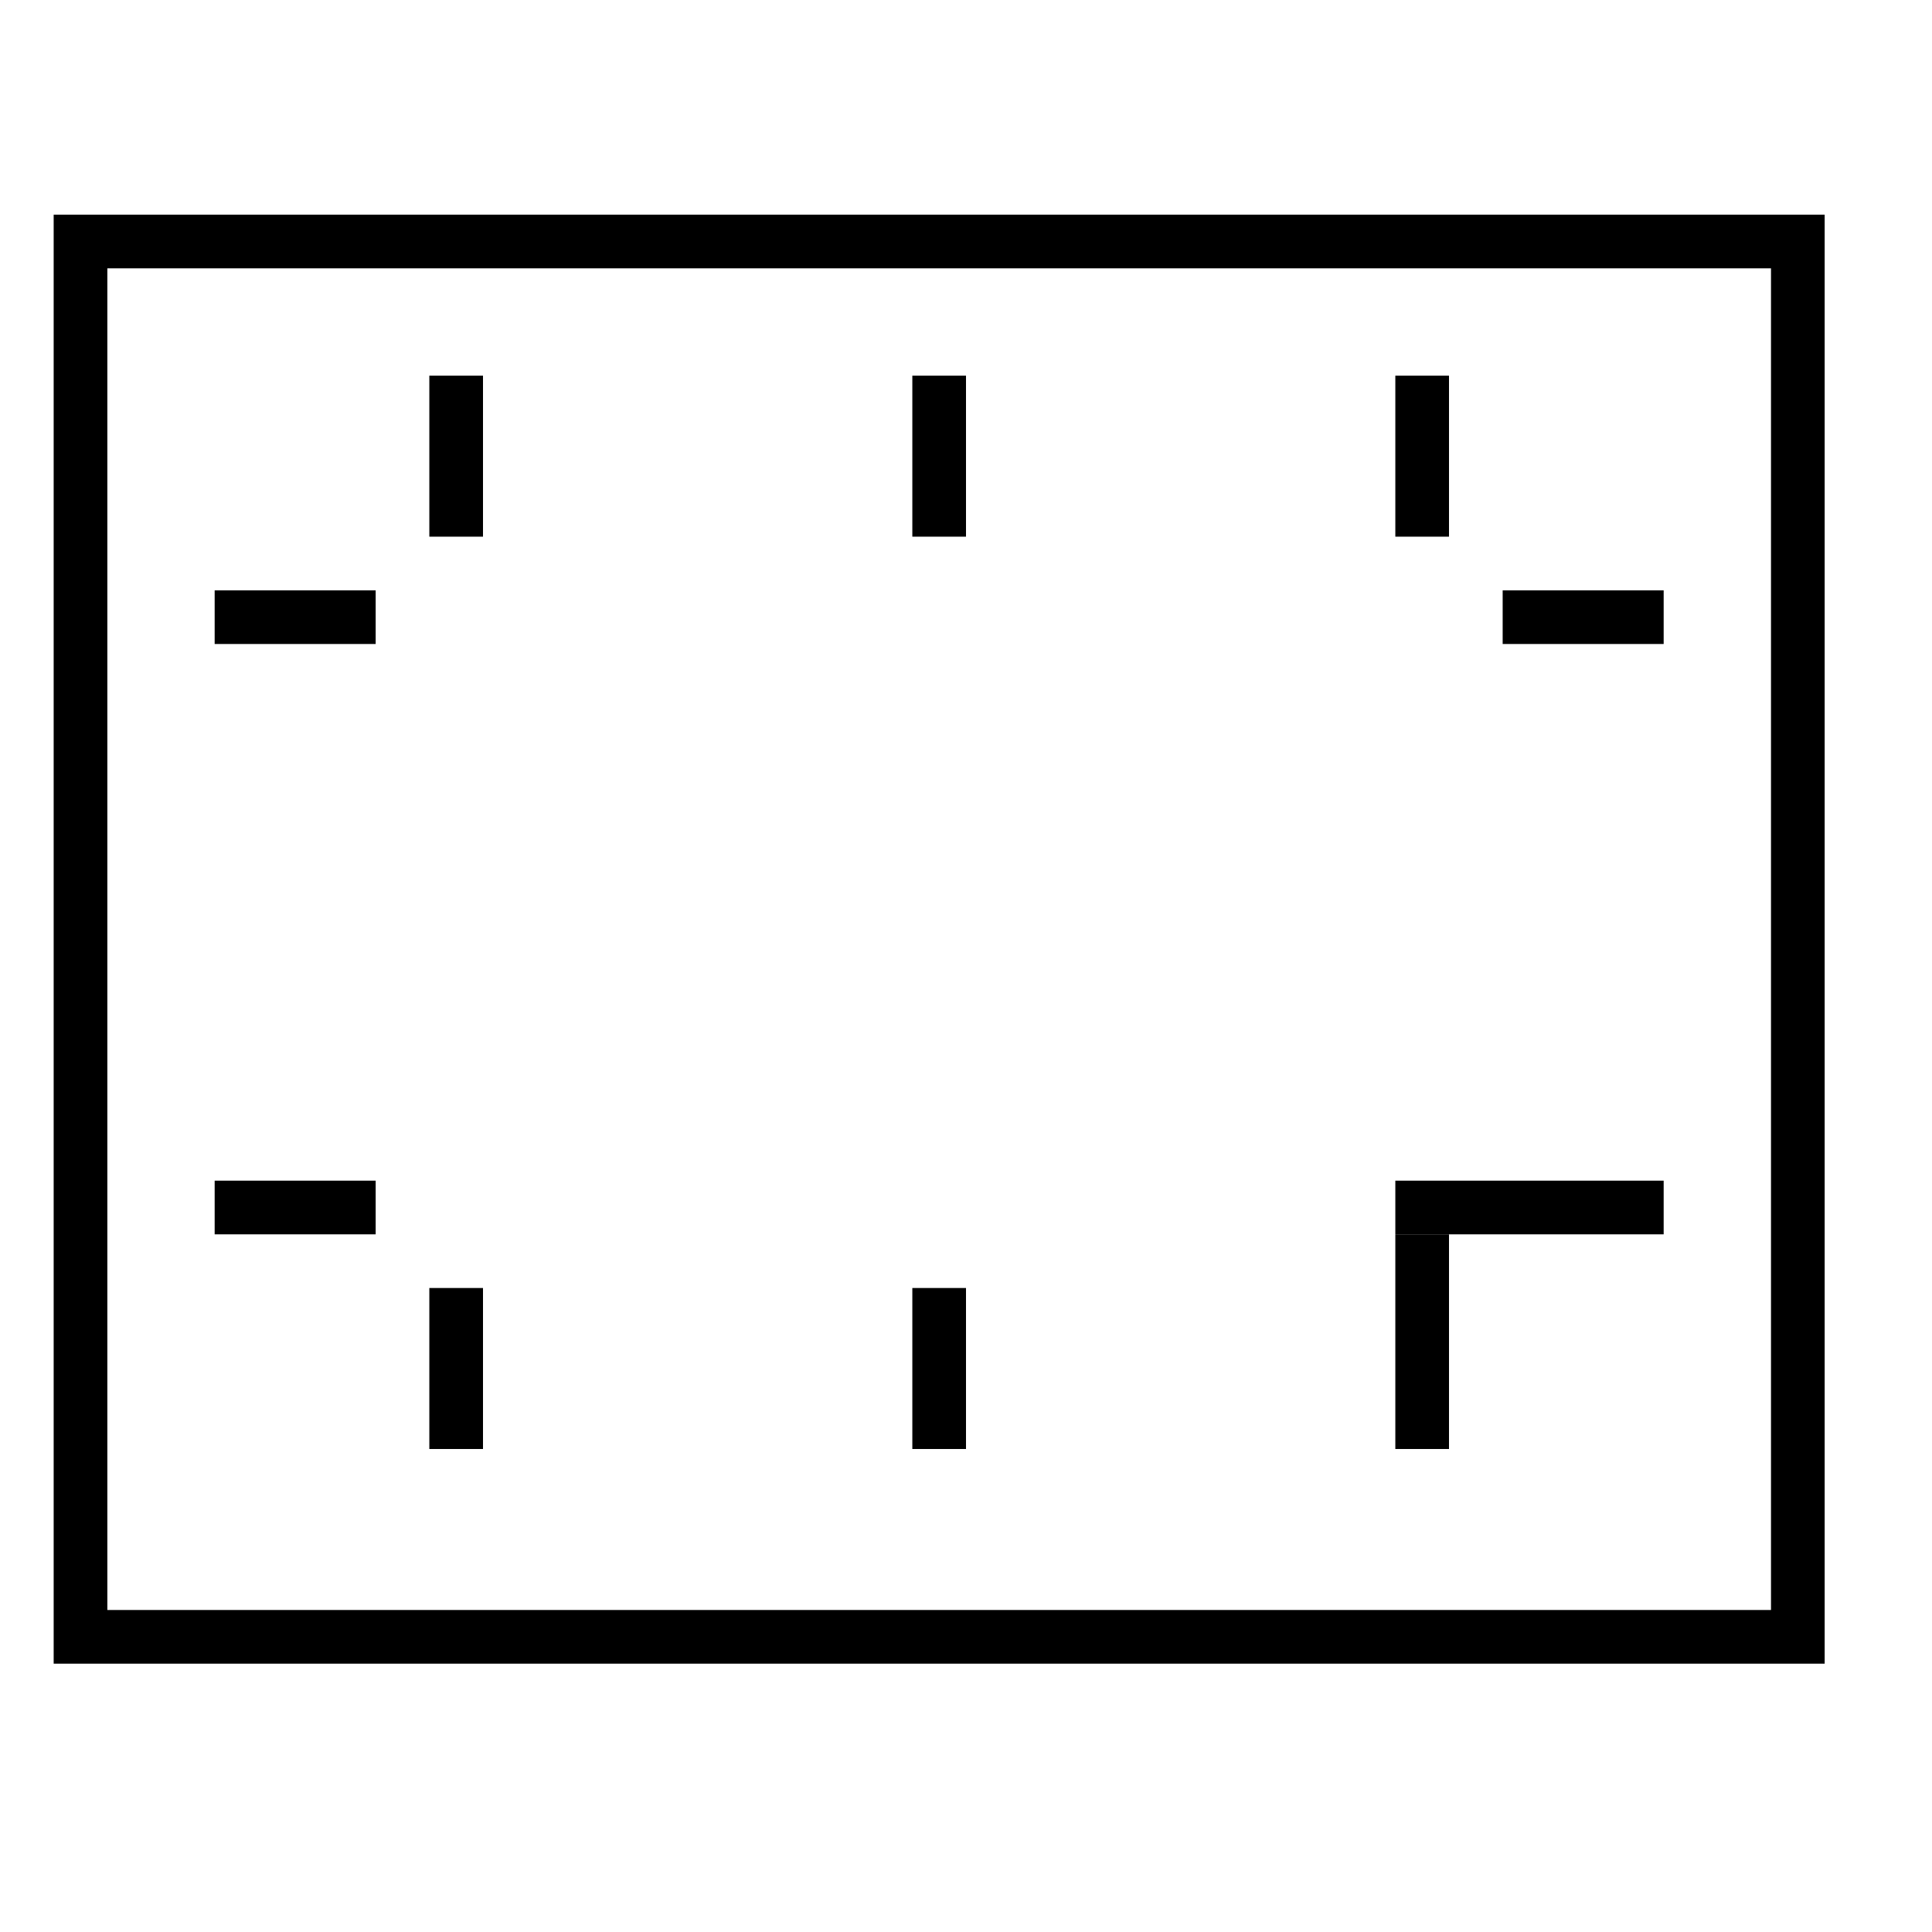
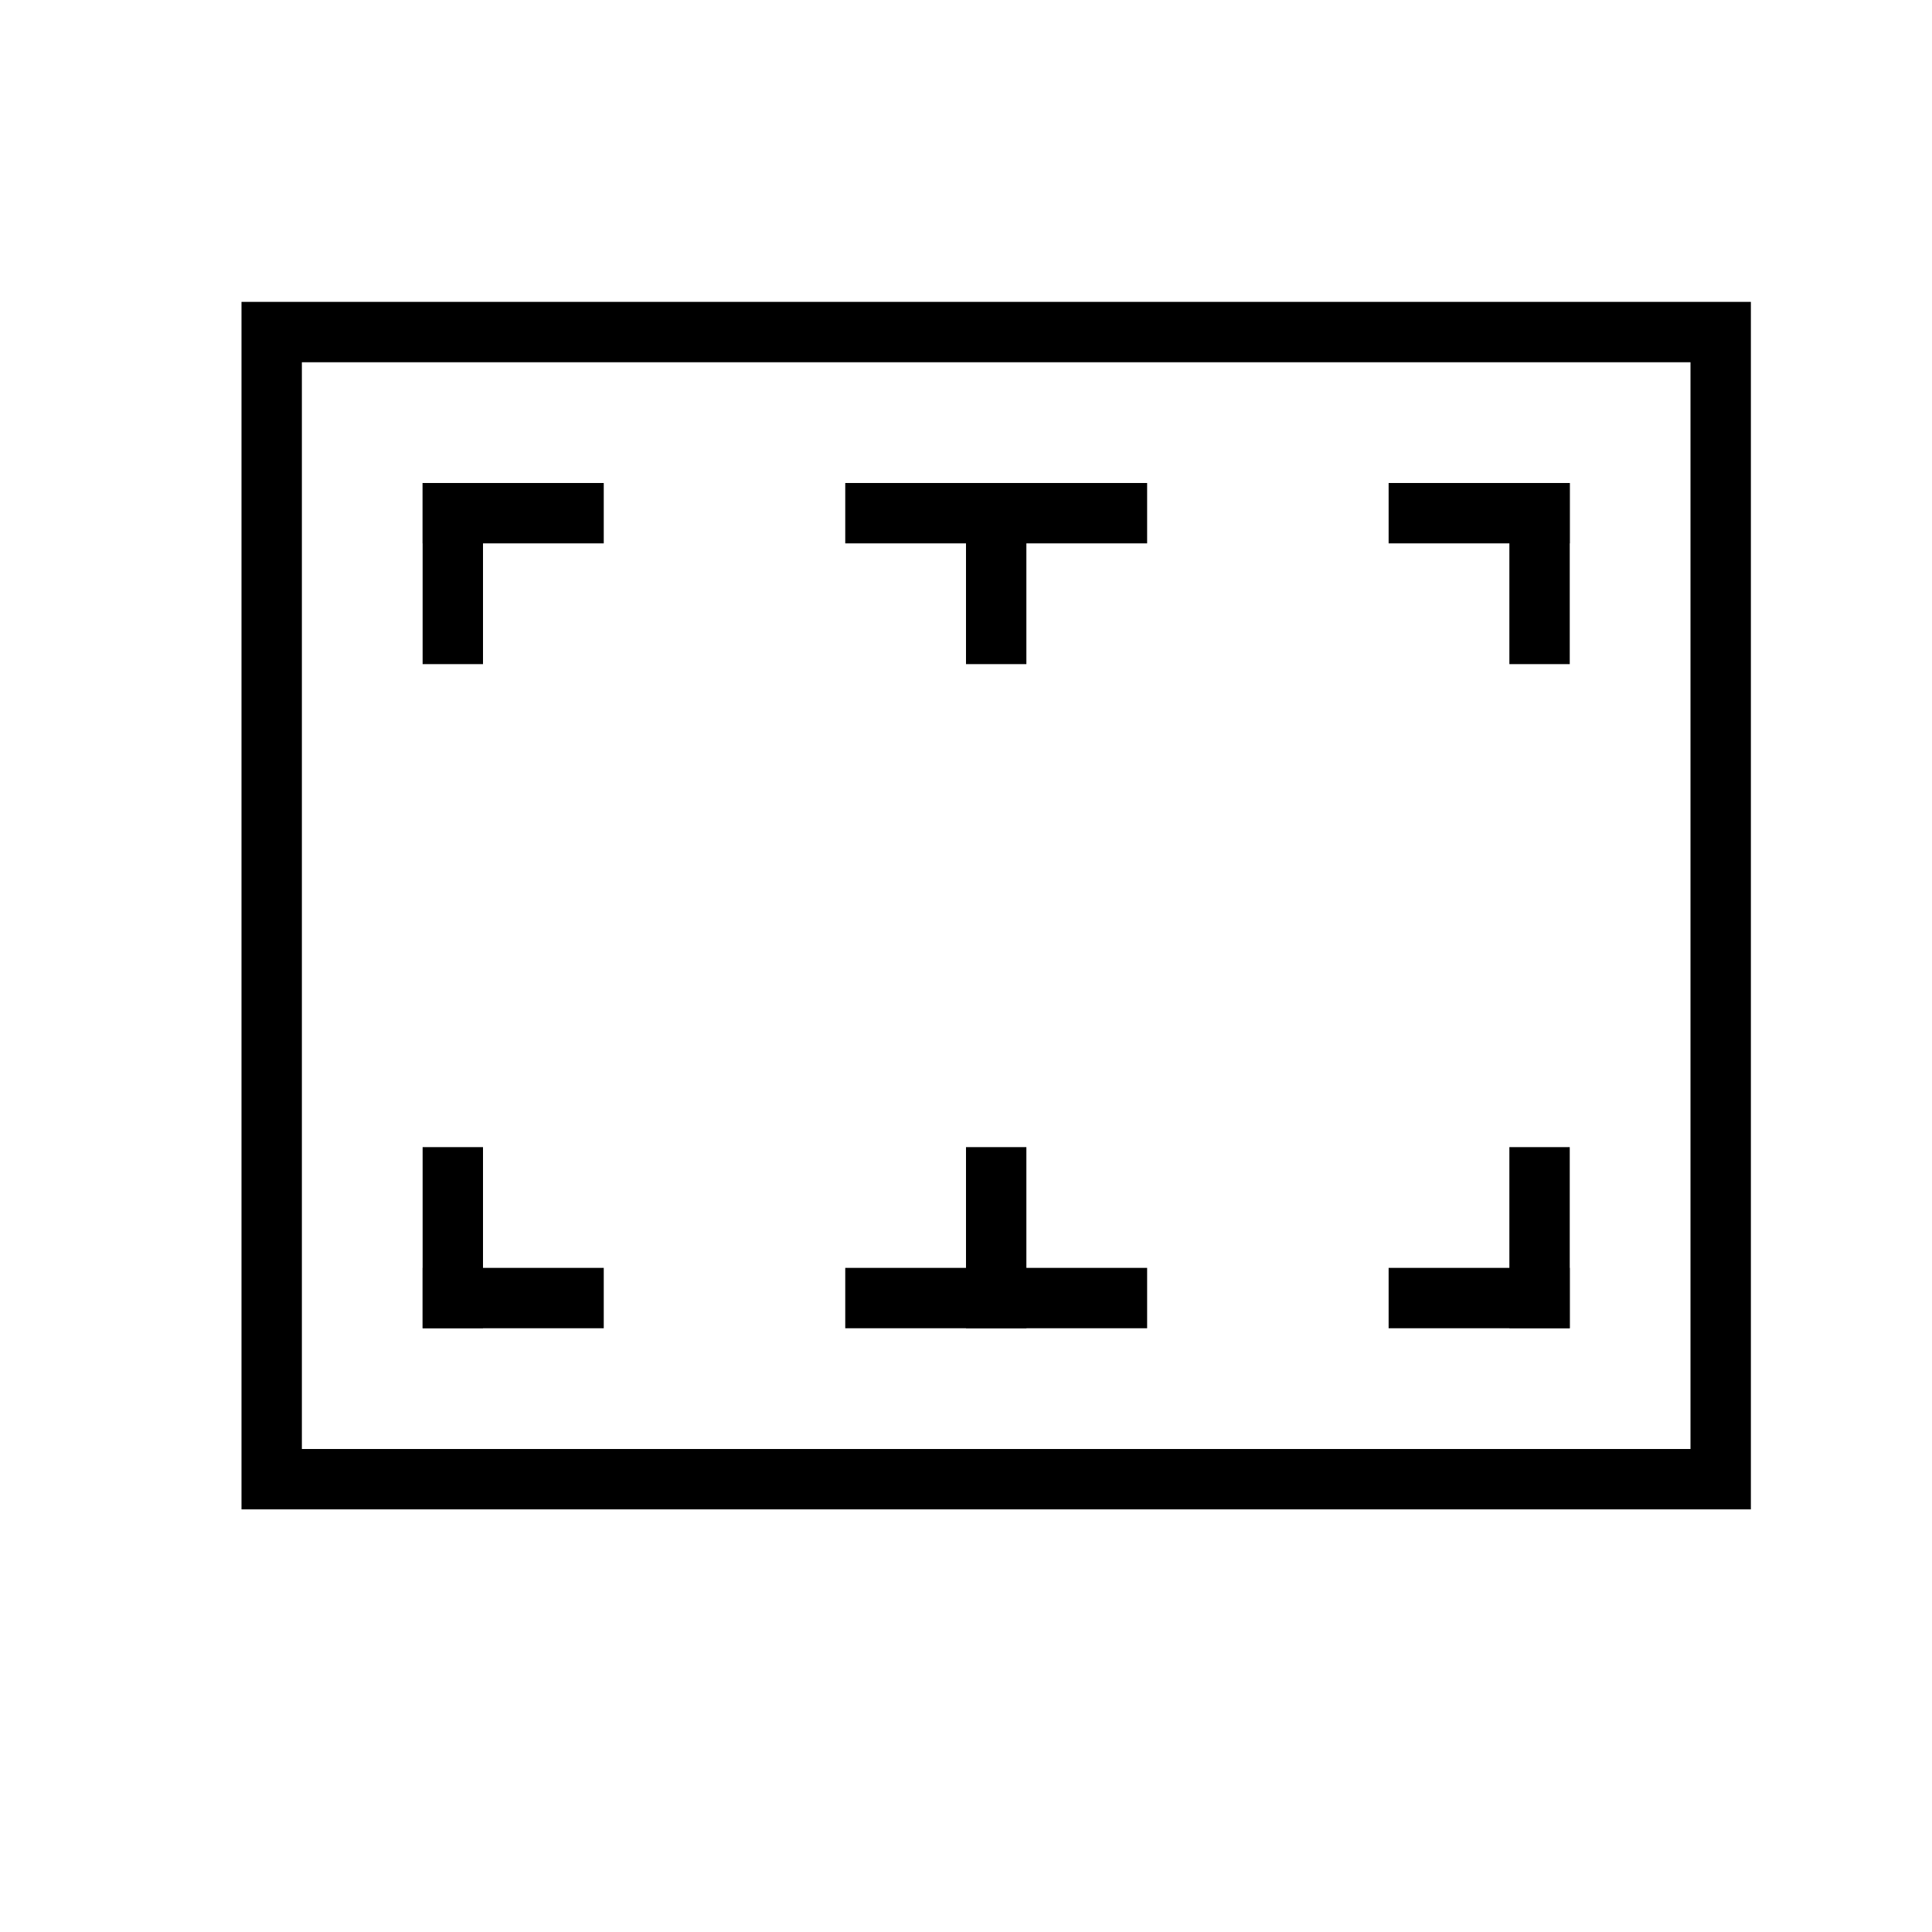
- <svg xmlns="http://www.w3.org/2000/svg" width="36px" height="36px" viewBox="0 0 36 36" version="1.1">
+ <svg xmlns="http://www.w3.org/2000/svg" width="32px" height="32px" viewBox="0 0 32 32" version="1.1">
  <defs />
  <g id="Page-1" stroke="none" stroke-width="1" fill="none" fill-rule="evenodd">
    <g id="icon-sheet" stroke="#000000">
-       <rect id="Rectangle-2-Copy" x="1.5" y="4.5" width="32" height="26" />
-       <path d="M17.5,7.5 L17.5,9.5" id="Line-2-Copy" stroke-linecap="square" />
-       <path d="M8.5,7.5 L8.5,9.5" id="Line-2-Copy-2" stroke-linecap="square" />
-       <path d="M26.5,7.5 L26.5,9.5" id="Line-2-Copy-3" stroke-linecap="square" />
-       <path d="M4.5,11.5 L6.5,11.5" id="Line-3" stroke-linecap="square" />
-       <path d="M28.5,11.5 L30.5,11.5" id="Line-3-Copy" stroke-linecap="square" />
-       <path d="M17.5,24.5 L17.5,26.5" id="Line-2-Copy-4" stroke-linecap="square" transform="translate(17.5, 25.5) scale(1, -1) translate(-17.5, -25.5) " />
-       <path d="M8.5,24.5 L8.5,26.5" id="Line-2-Copy-5" stroke-linecap="square" transform="translate(8.5, 25.5) scale(1, -1) translate(-8.5, -25.5) " />
-       <path d="M26.5,23.5 L26.5,26.5" id="Line-2-Copy-6" stroke-linecap="square" transform="translate(27, 25) scale(1, -1) translate(-27, -25) " />
-       <path d="M4.5,22.5 L6.5,22.5" id="Line-3-Copy-2" stroke-linecap="square" transform="translate(5.5, 22.5) scale(1, -1) translate(-5.5, -22.5) " />
-       <path d="M26.5,21.5 L30.5,21.5" id="Line-3-Copy-3" stroke-linecap="square" transform="translate(28.5, 22) scale(1, -1) translate(-28.5, -22) " />
+       <rect id="Rectangle-2-Copy-13" x="4.5" y="5.5" width="24" height="19" />
+       <path d="M7.5,8.5 L9.5,8.5" id="Line" stroke-linecap="square" />
+       <path d="M14.5,8.5 L16.5,8.5" id="Line-Copy-9" stroke-linecap="square" />
+       <path d="M14.5,21.5 L16.5,21.5" id="Line-Copy-11" stroke-linecap="square" />
+       <path d="M16.5,8.5 L18.5,8.5" id="Line-Copy-10" stroke-linecap="square" />
+       <path d="M16.5,21.5 L18.5,21.5" id="Line-Copy-12" stroke-linecap="square" />
+       <path d="M23.5,8.5 L25.5,8.5" id="Line-Copy-7" stroke-linecap="square" />
+       <path d="M23.5,21.5 L25.5,21.5" id="Line-Copy-8" stroke-linecap="square" />
+       <path d="M7.5,21.5 L9.5,21.5" id="Line-Copy" stroke-linecap="square" />
+       <path d="M7.5,8.5 L7.5,10.5" id="Line" stroke-linecap="square" />
+       <path d="M25.5,8.5 L25.5,10.5" id="Line-Copy-5" stroke-linecap="square" />
+       <path d="M16.5,8.5 L16.5,10.5" id="Line-Copy-3" stroke-linecap="square" />
+       <path d="M7.5,19.5 L7.5,21.5" id="Line-Copy-2" stroke-linecap="square" />
+       <path d="M25.5,19.5 L25.5,21.5" id="Line-Copy-6" stroke-linecap="square" />
+       <path d="M16.5,19.5 L16.5,21.5" id="Line-Copy-4" stroke-linecap="square" />
    </g>
  </g>
</svg>
